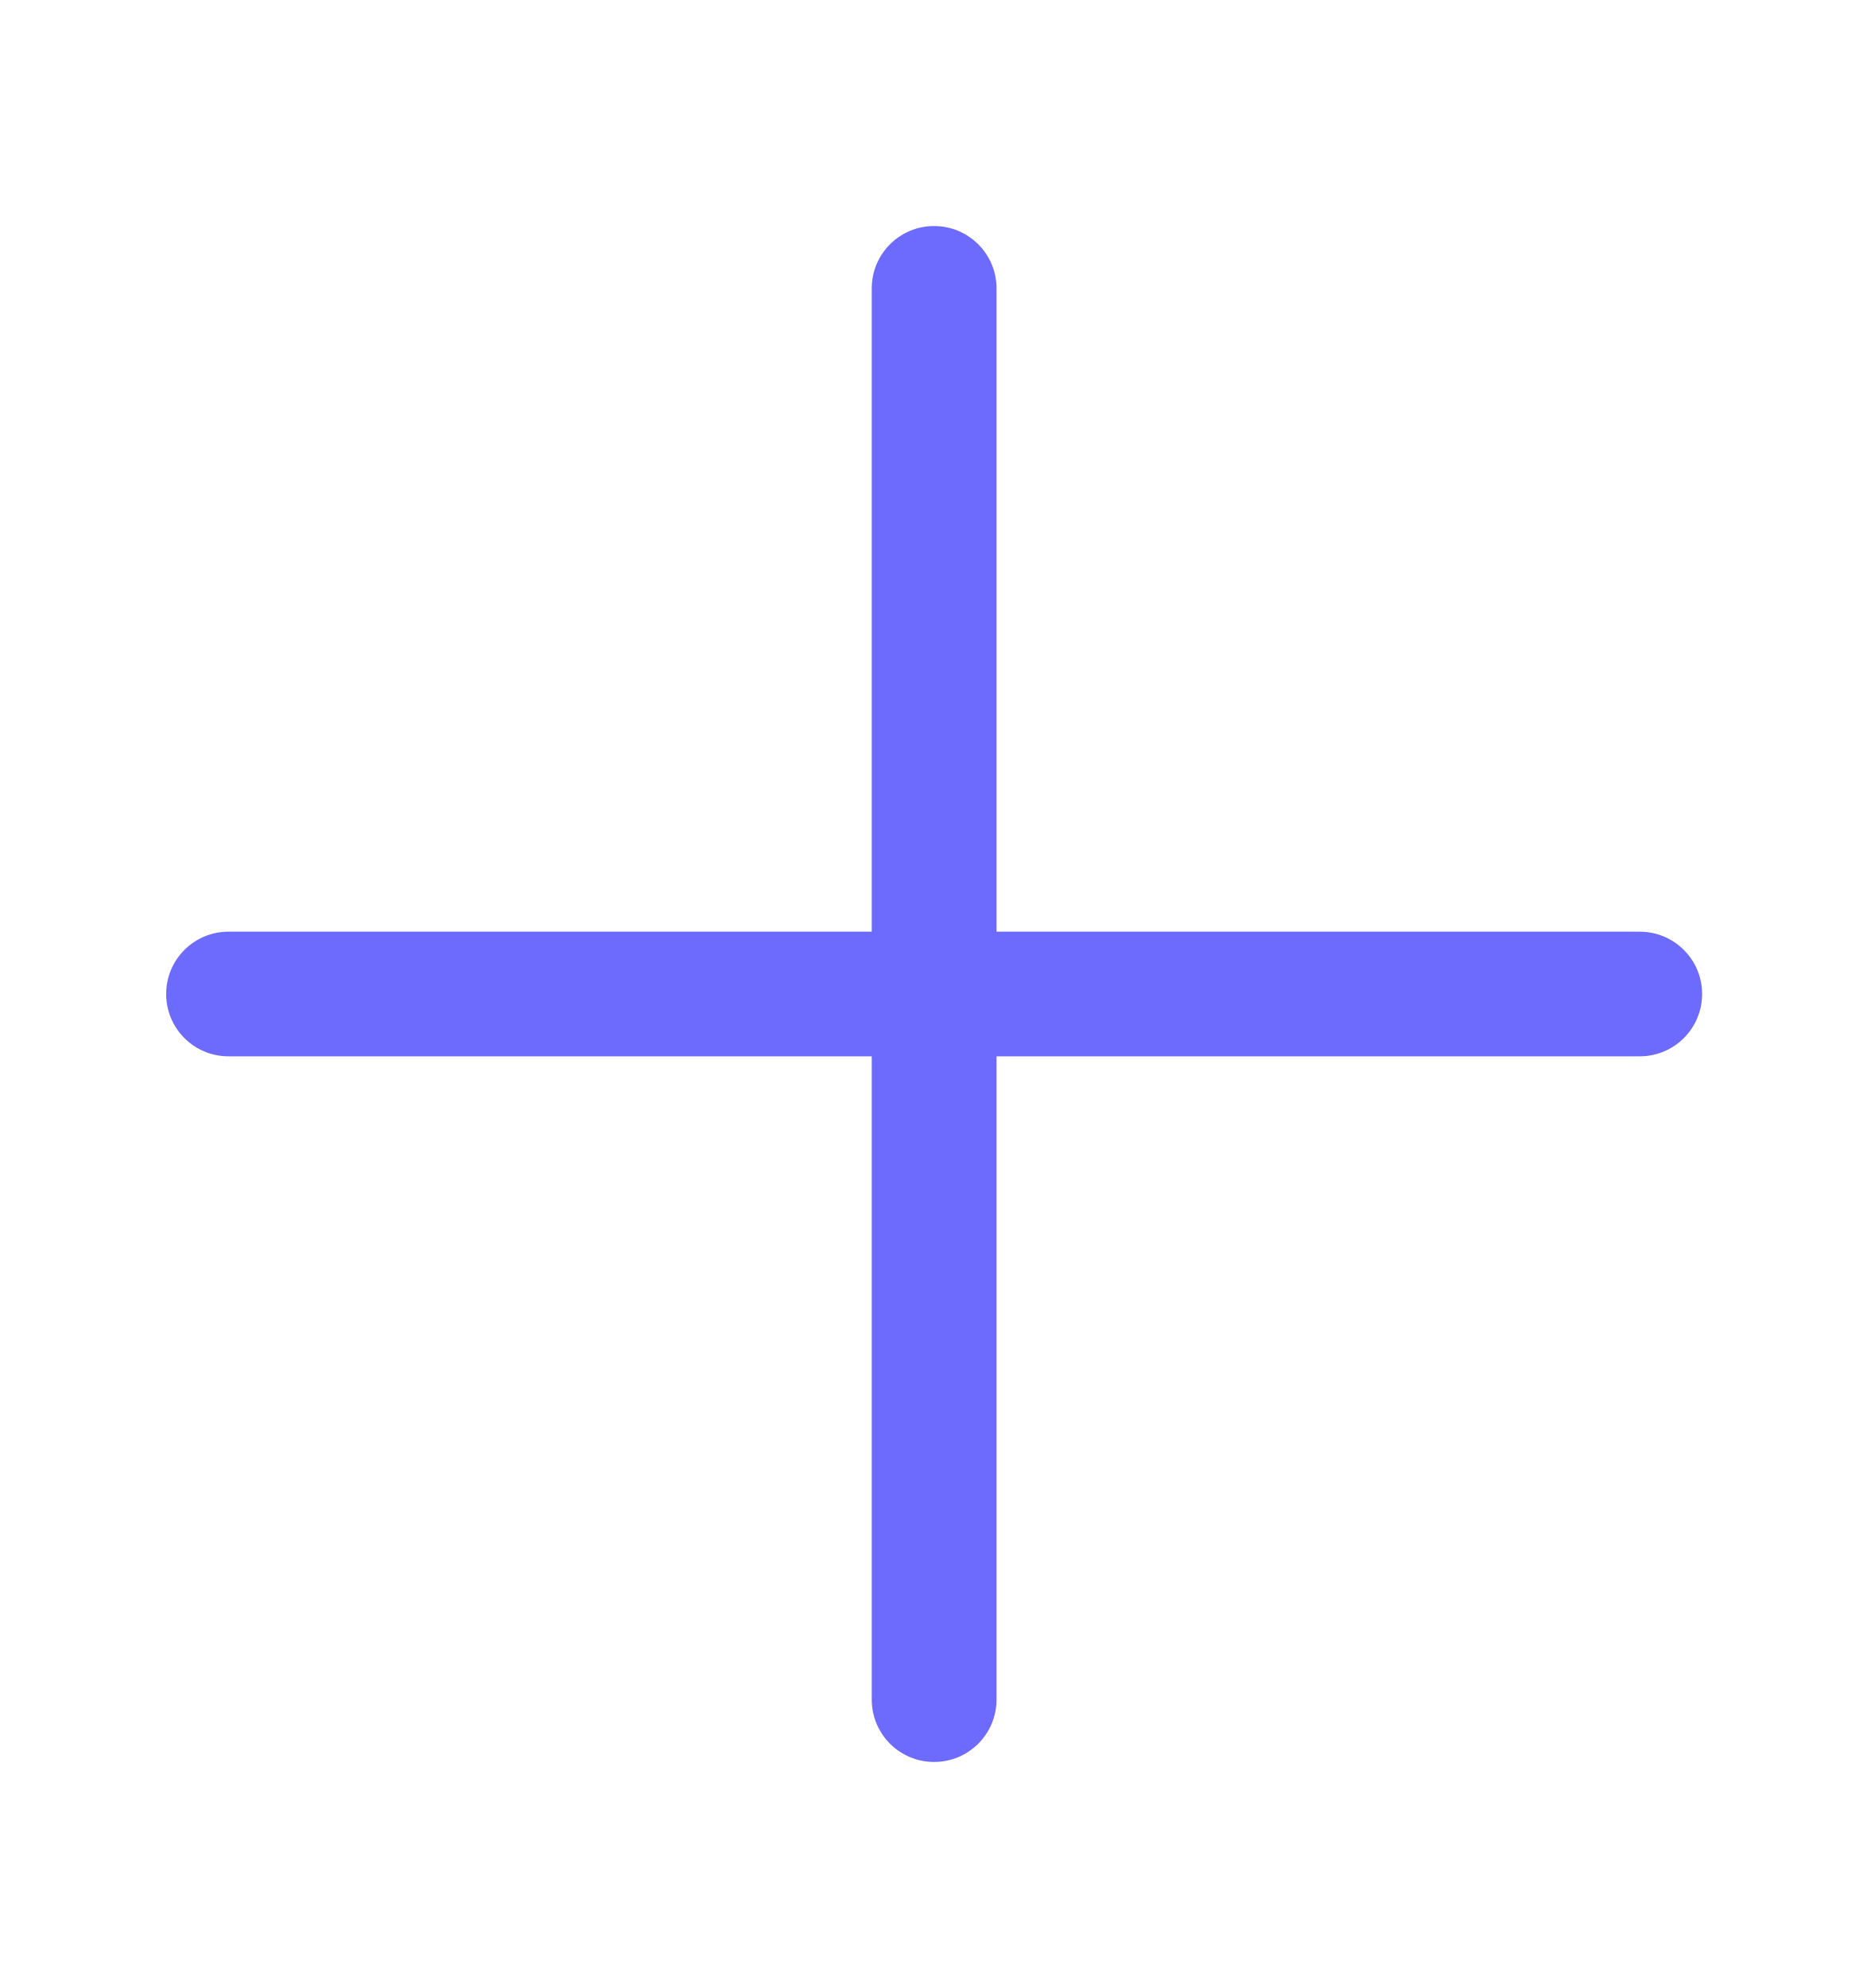
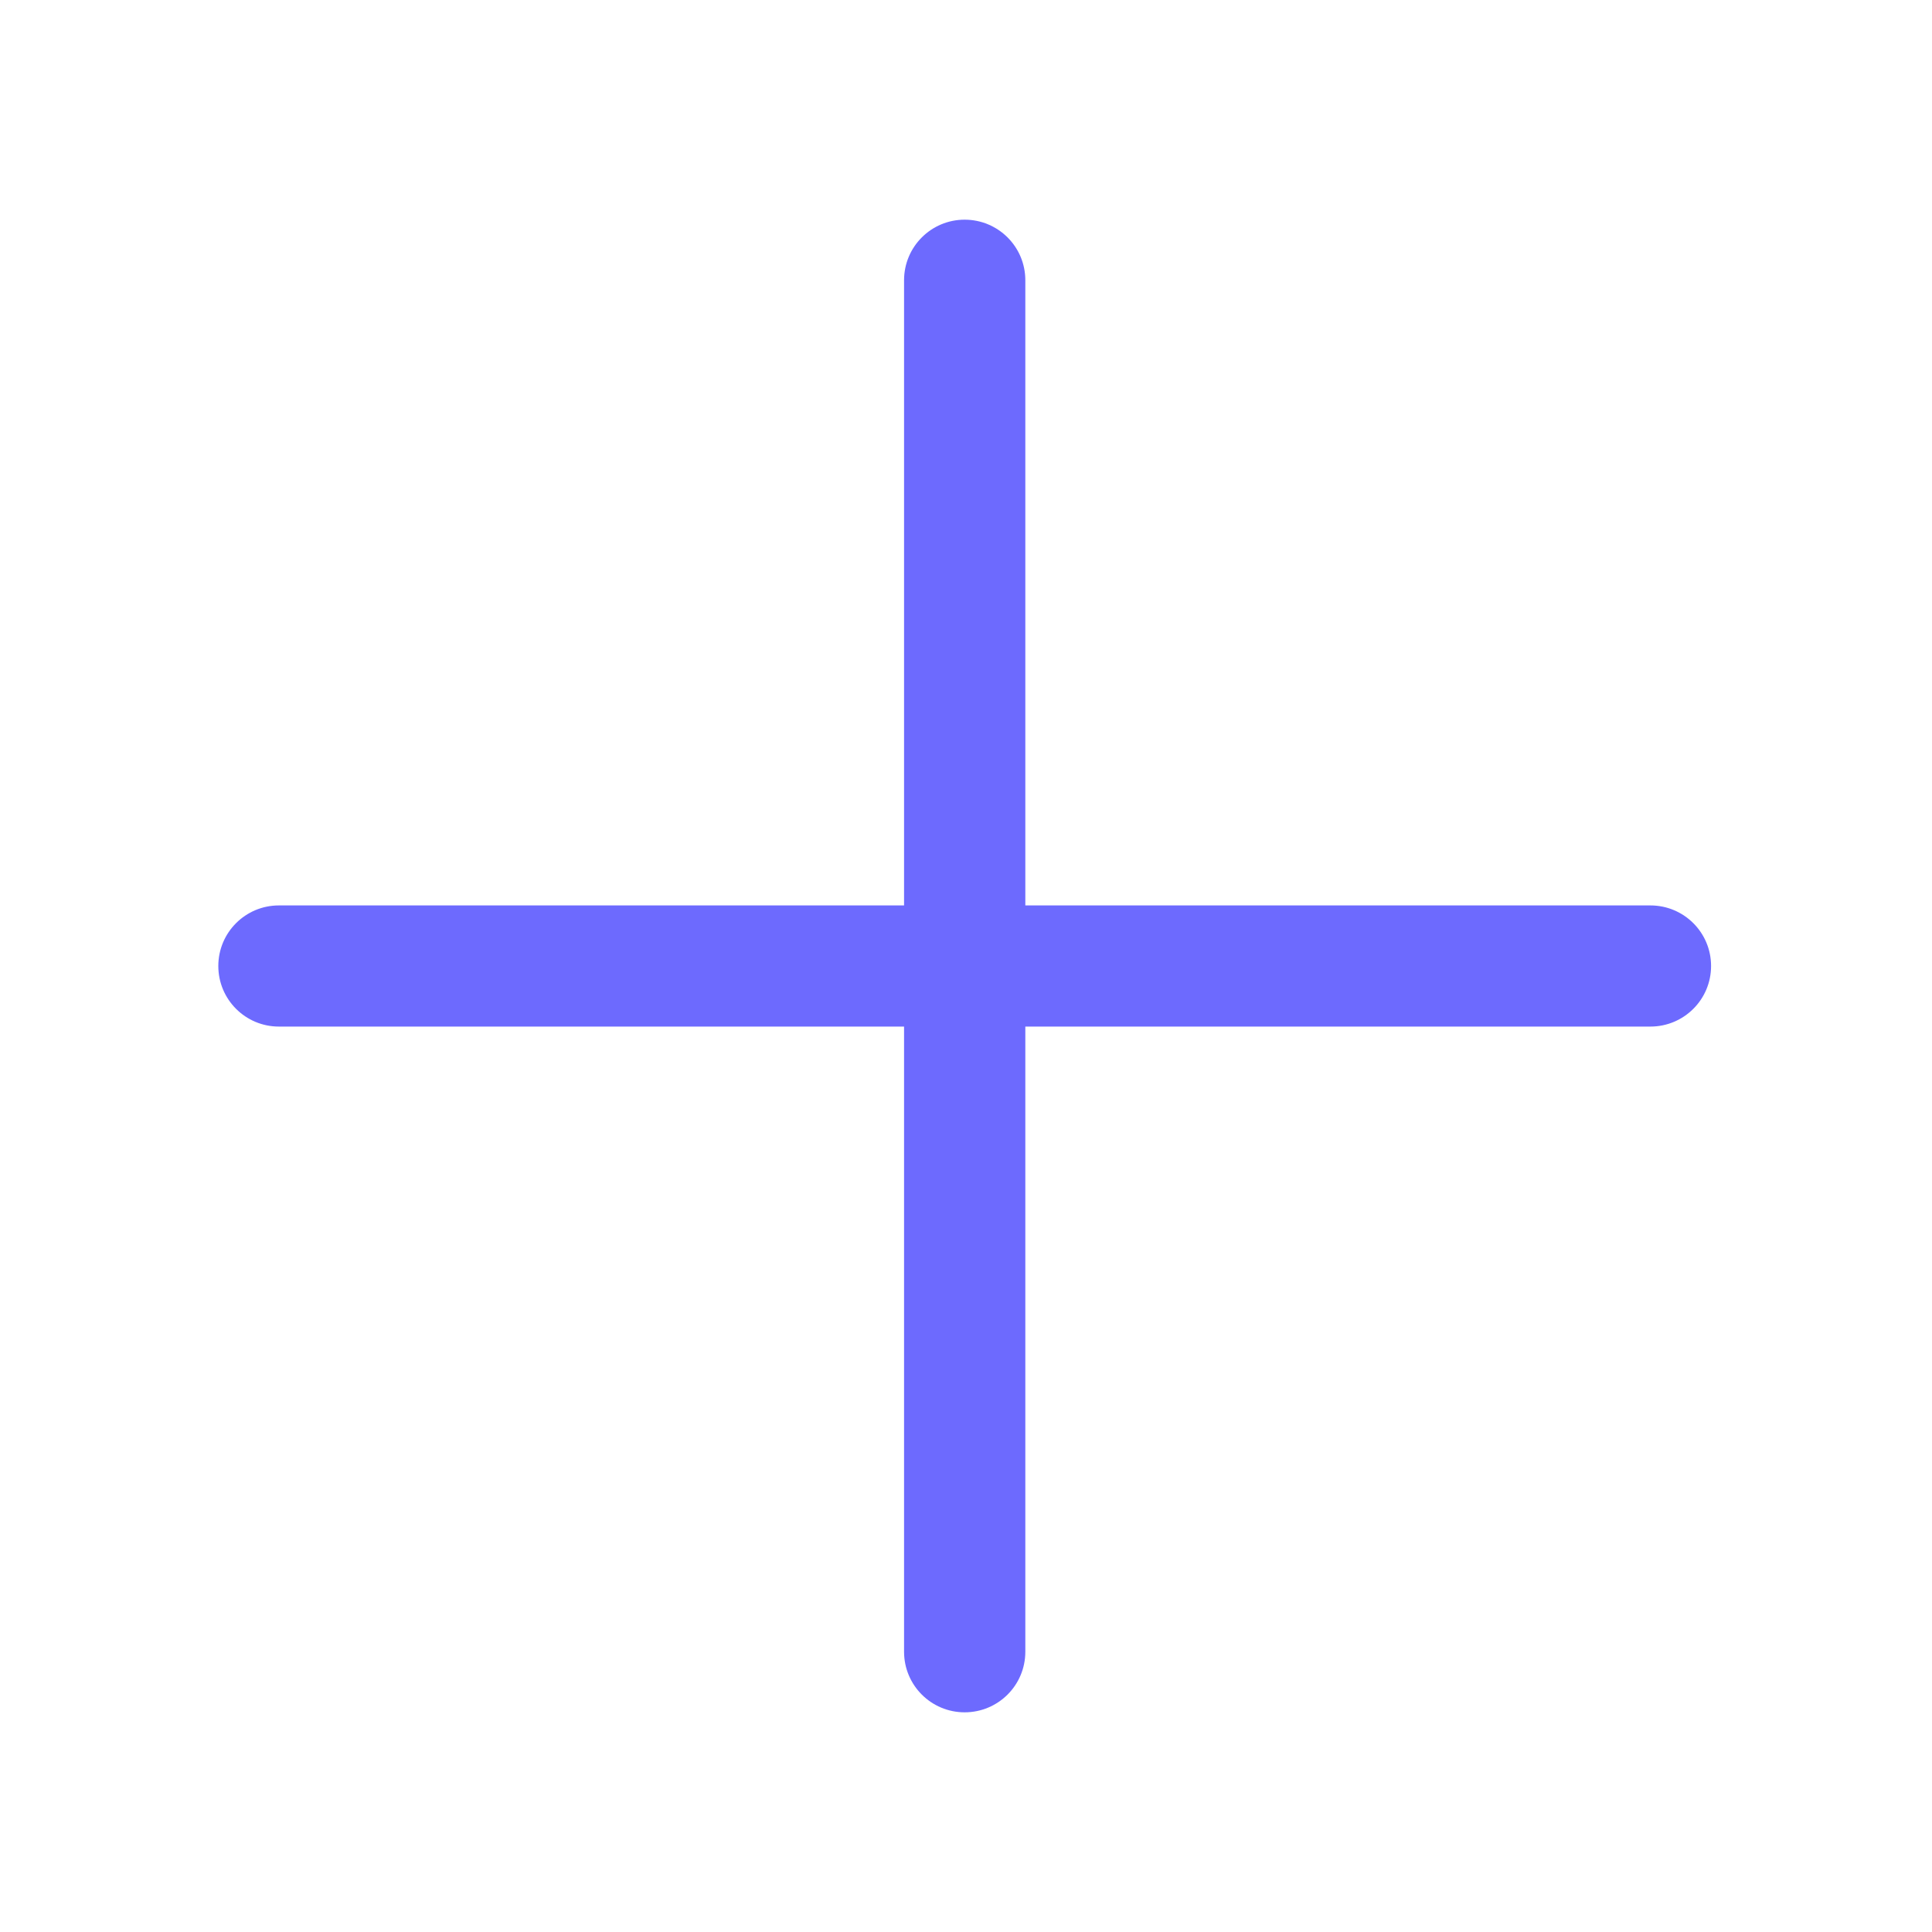
- <svg xmlns="http://www.w3.org/2000/svg" width="16" height="17" viewBox="0 0 16 17" fill="none">
+ <svg xmlns="http://www.w3.org/2000/svg" width="16" height="16" viewBox="0 0 16 17" fill="none">
  <path fill-rule="evenodd" clip-rule="evenodd" d="M8.522 2.466C8.522 2.171 8.283 1.933 7.988 1.933C7.694 1.933 7.455 2.171 7.455 2.466L7.455 7.967L1.954 7.967C1.66 7.967 1.421 8.205 1.421 8.5C1.421 8.795 1.66 9.033 1.954 9.033L7.455 9.033L7.455 14.534C7.455 14.829 7.694 15.067 7.988 15.067C8.283 15.067 8.522 14.829 8.522 14.534L8.522 9.033L14.022 9.033C14.317 9.033 14.556 8.795 14.556 8.5C14.556 8.205 14.317 7.967 14.022 7.967L8.522 7.967L8.522 2.466Z" fill="#6D6AFE" />
</svg>
